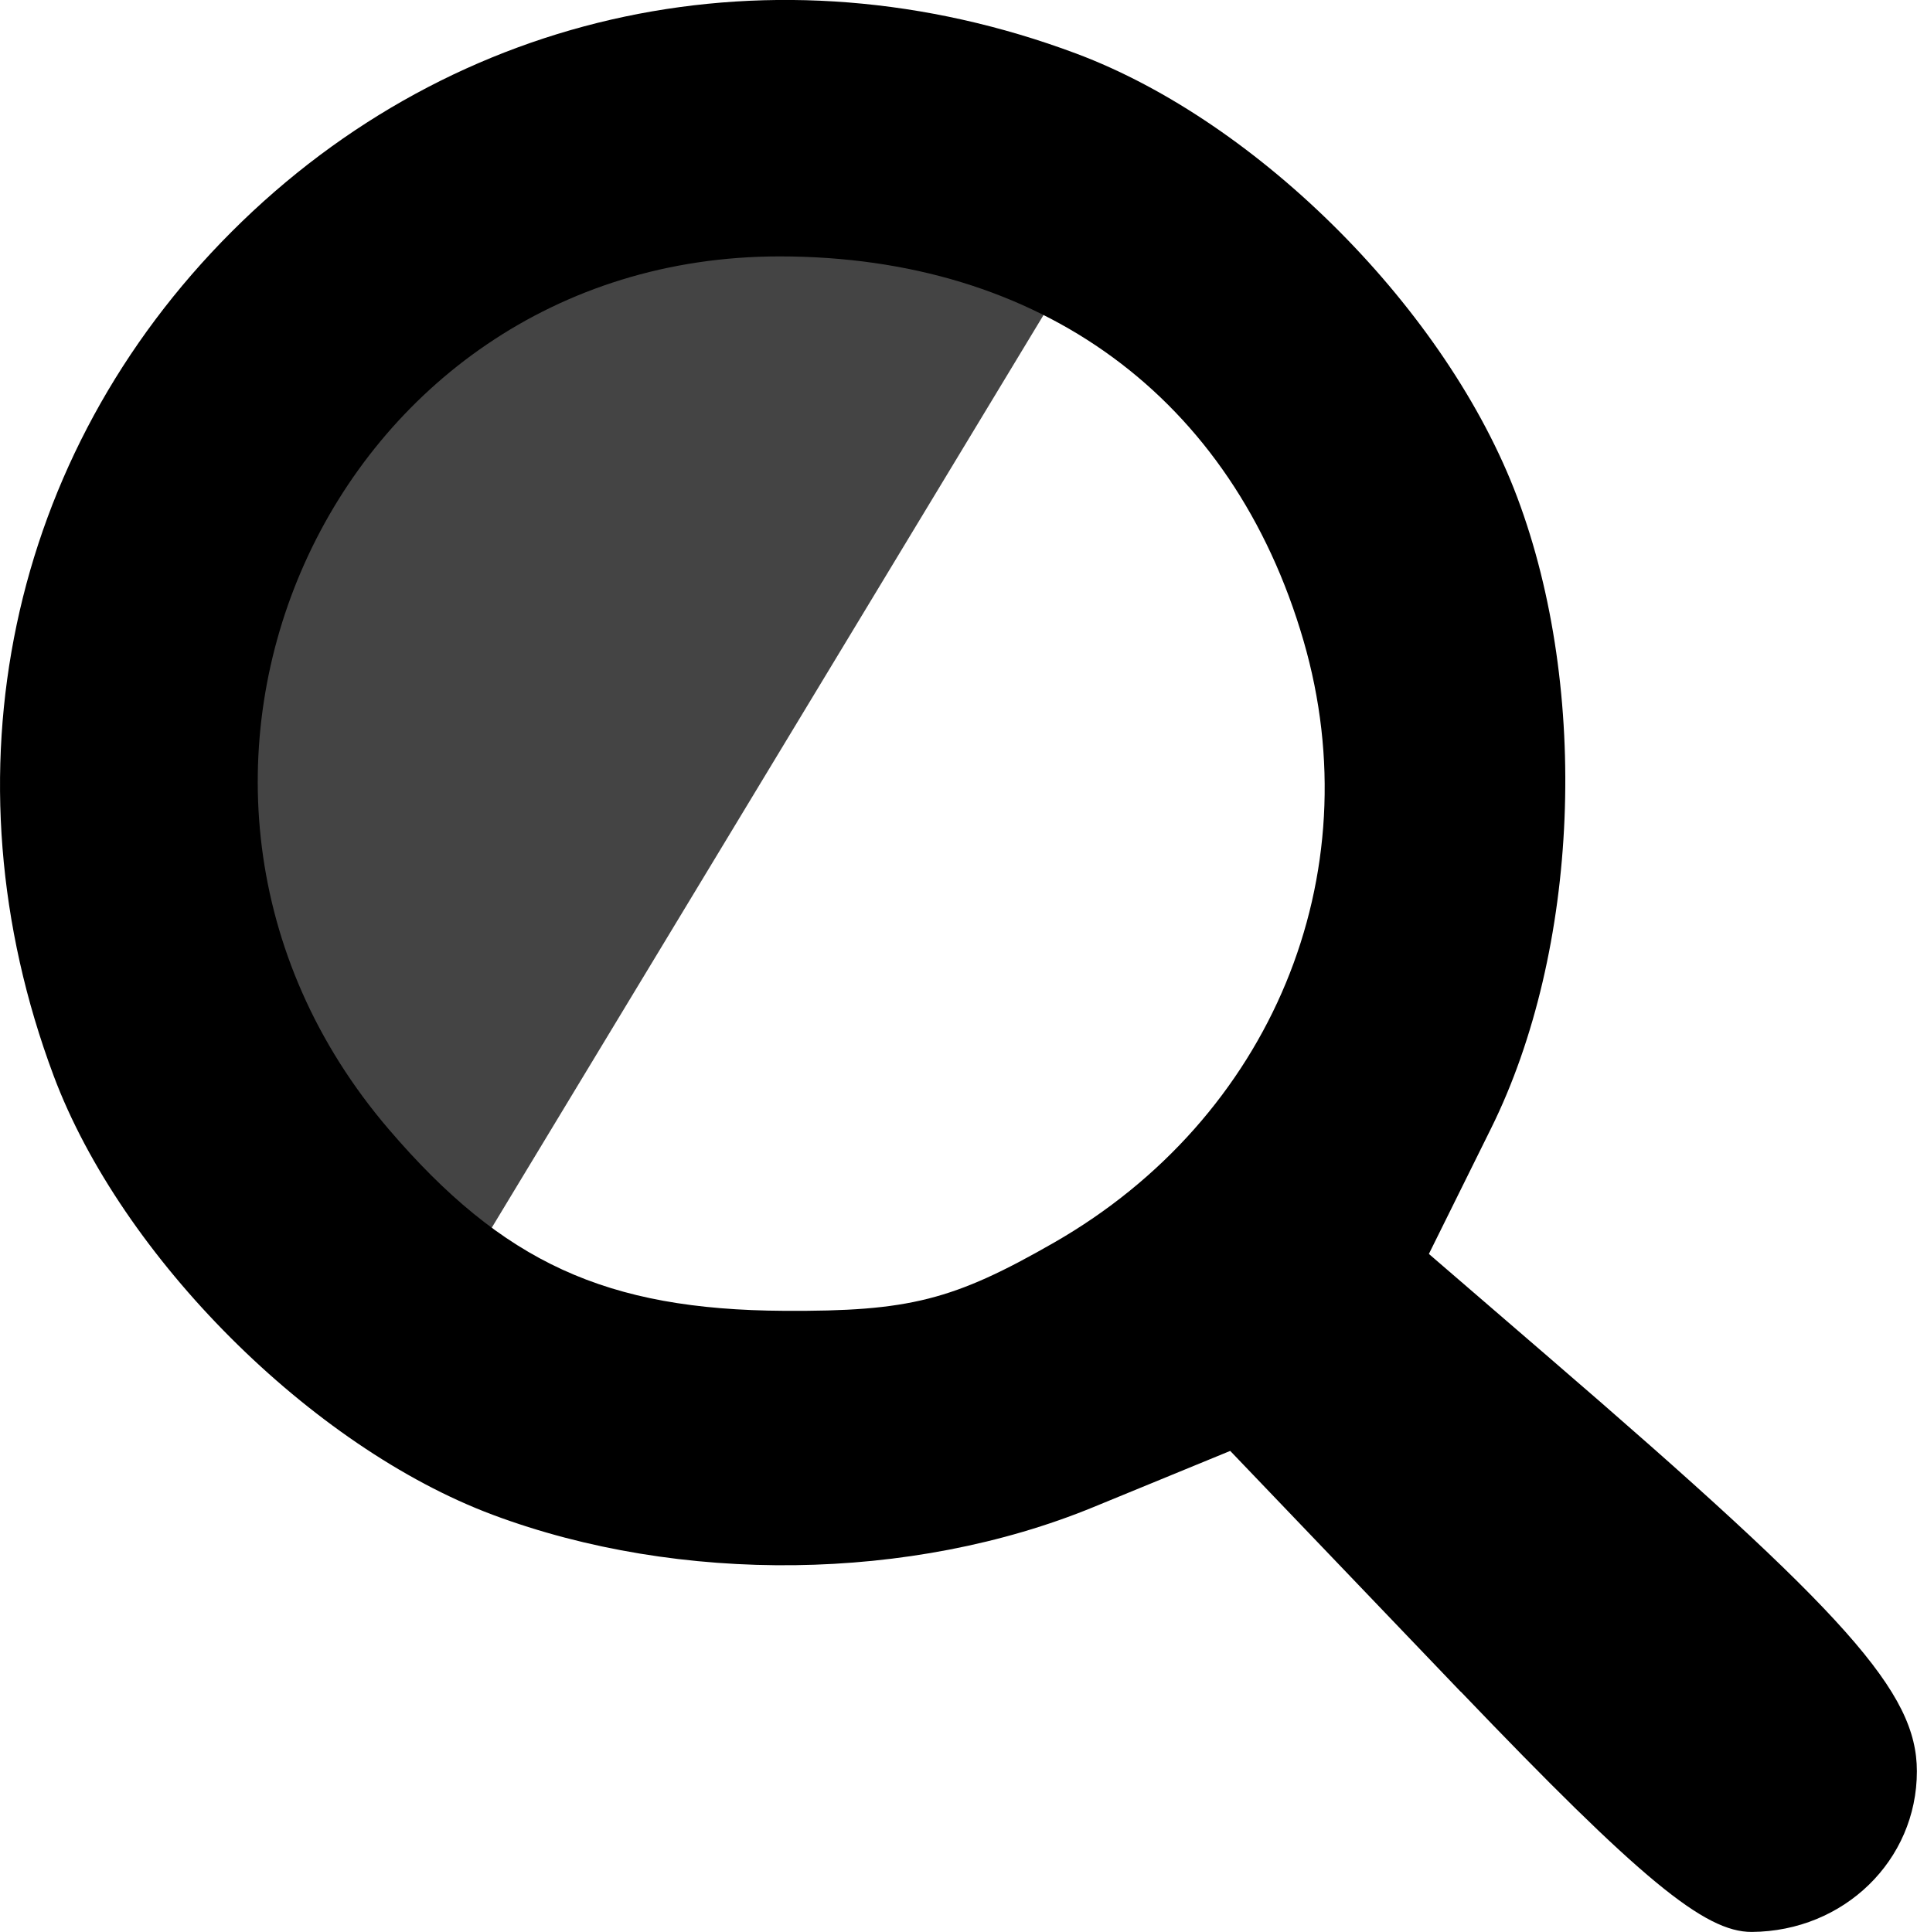
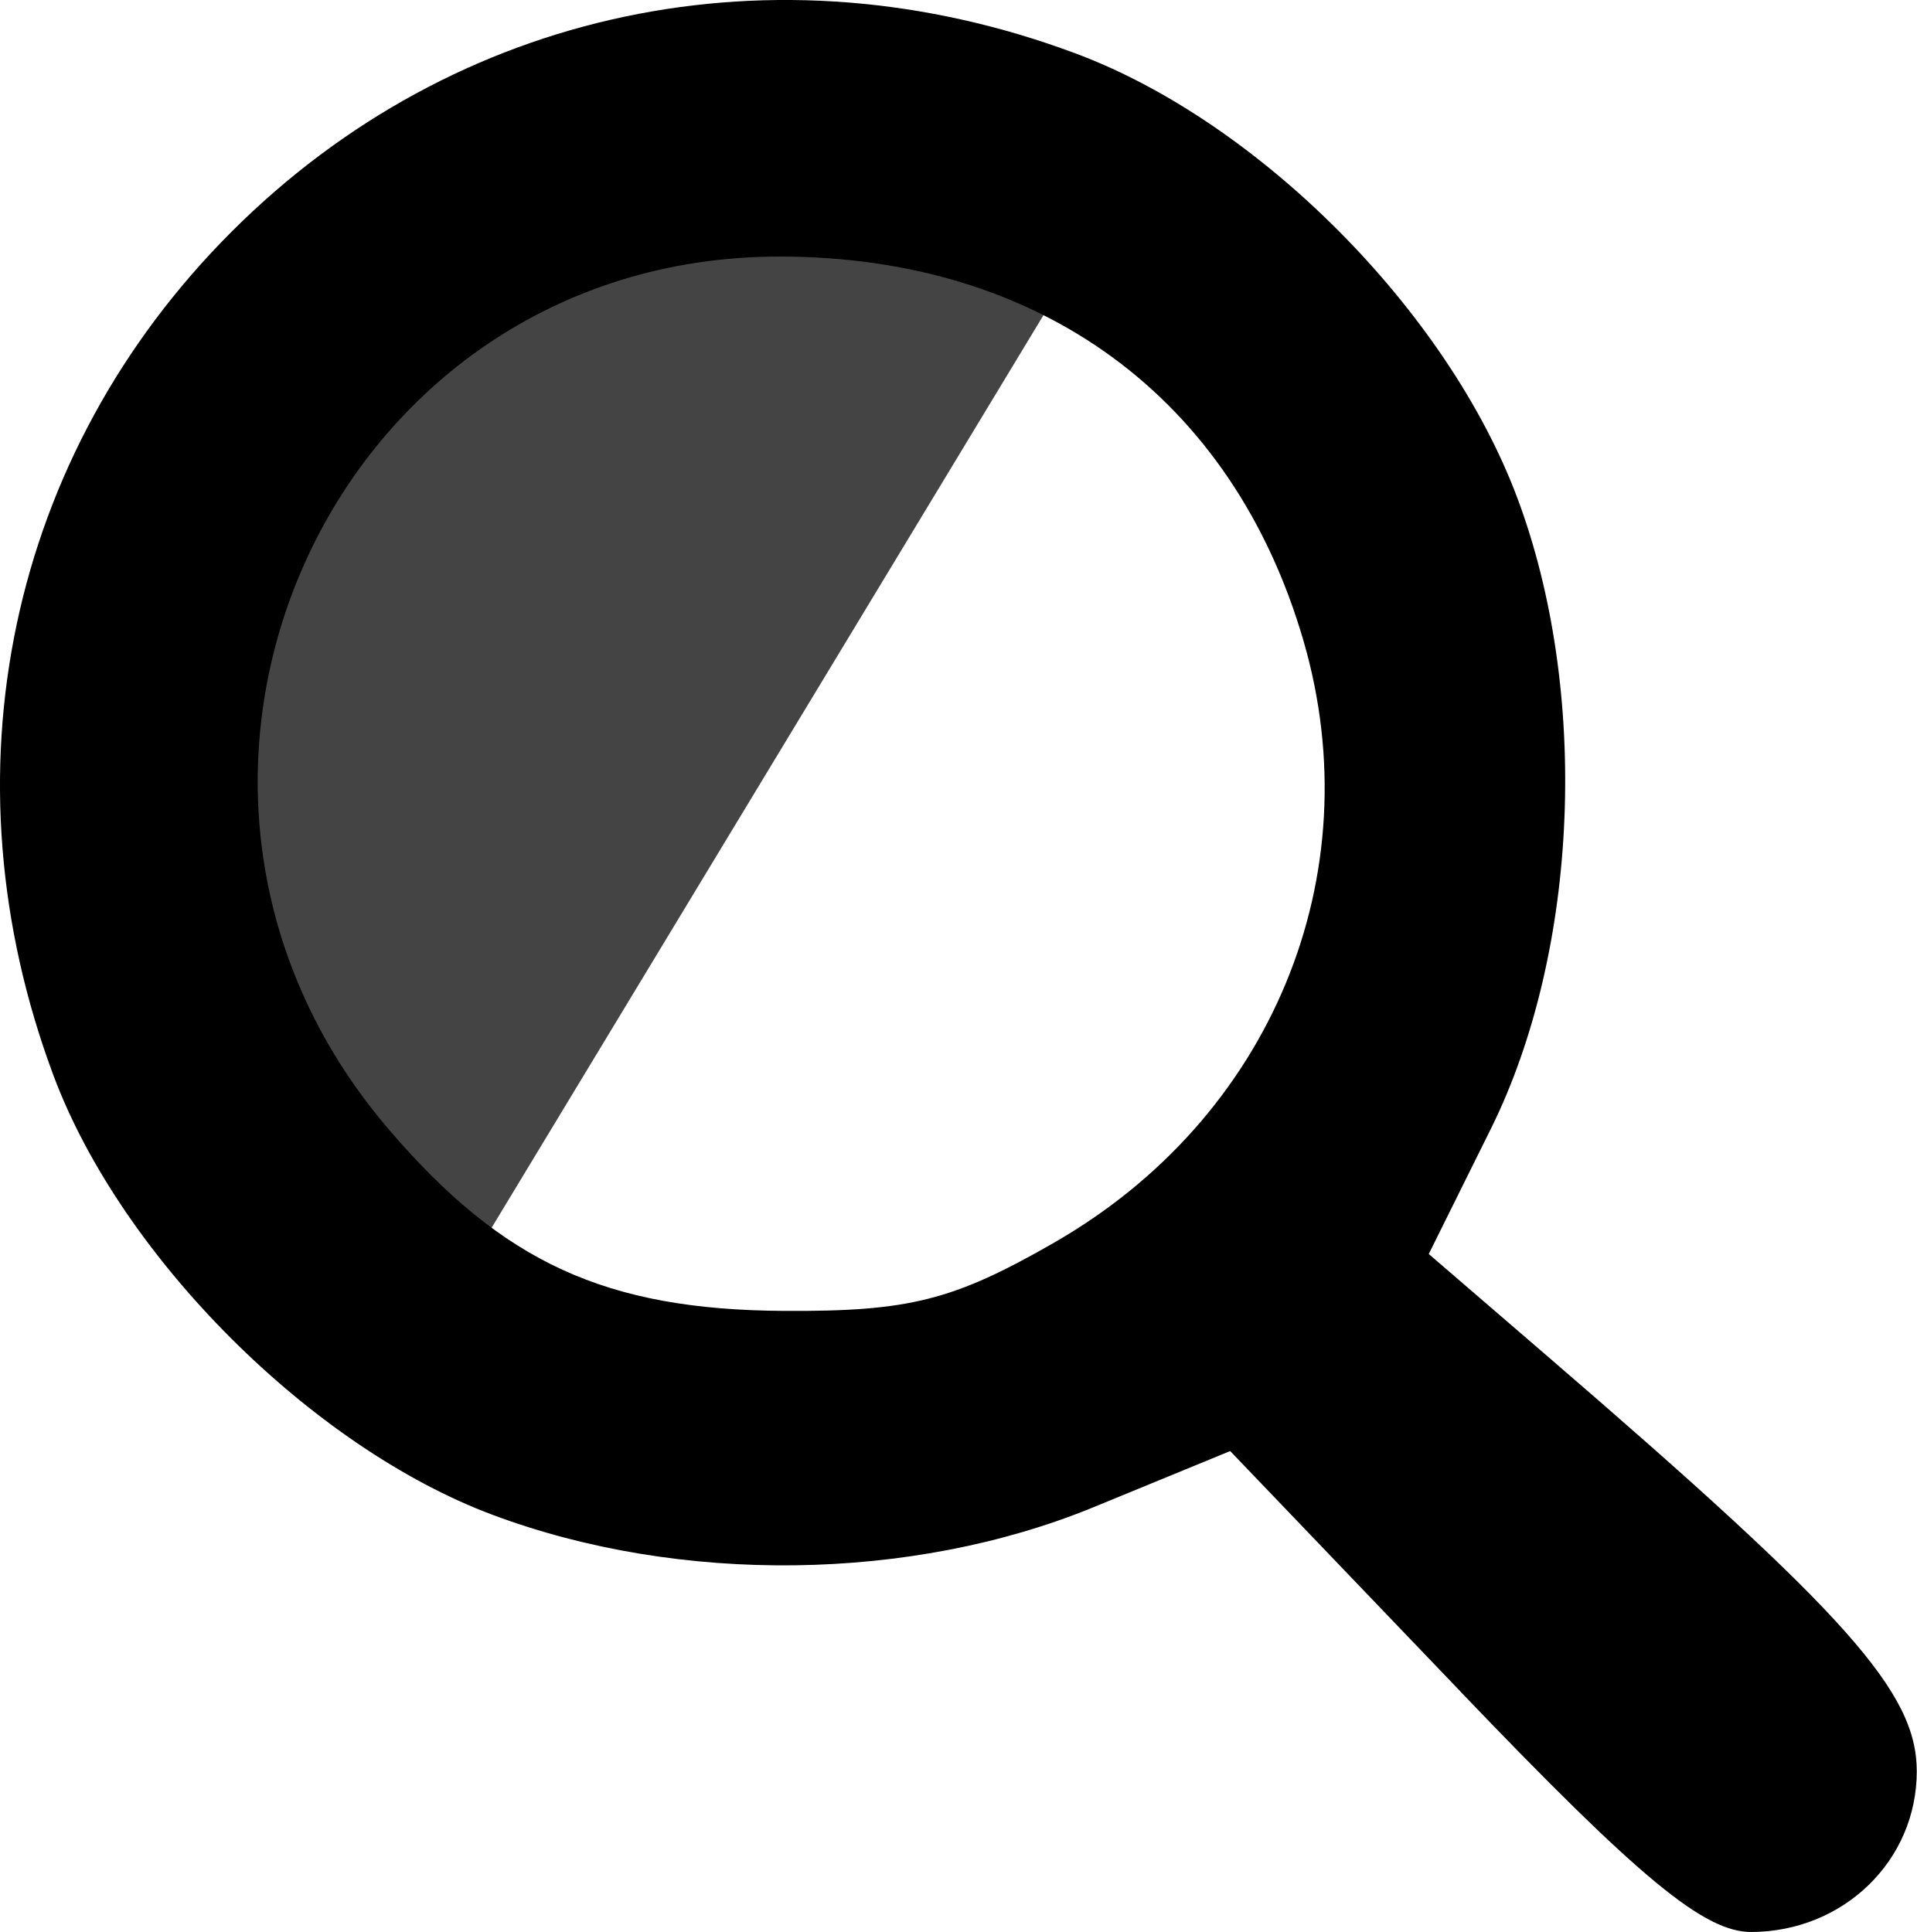
- <svg xmlns="http://www.w3.org/2000/svg" width="22.095mm" height="22.275mm" version="1.1" viewBox="0 0 22.095 22.275" xml:space="preserve">
-   <g transform="translate(-4.3196 .5752)">
-     <path d="m9.931 13.674 6.628-10.966-3.853-1.299-5.945 2.973-0.528 6.672z" style="fill-opacity:.733;stroke-width:.265" />
-     <path d="m21.156 18.929-2.656-2.776-1.577 0.648c-2.094 0.861-4.768 0.895-6.923 0.089-2.089-0.782-4.28-2.973-5.062-5.062-1.299-3.472-0.521-7.159 2.053-9.733 2.574-2.574 6.261-3.351 9.733-2.053 2.114 0.791 4.279 2.97 5.085 5.118 0.838 2.232 0.714 5.222-0.301 7.272l-0.718 1.45 1.379 1.189c3.458 2.98 4.246 3.867 4.246 4.776 0 1.027-0.841 1.845-1.903 1.852-0.544 0.003-1.285-0.609-3.355-2.771zm-4.686-5.178c2.504-1.436 3.662-4.231 2.875-6.939-0.815-2.803-3.034-4.431-6.039-4.431-5.188 0-7.912 6.084-4.505 10.064 1.315 1.536 2.504 2.082 4.561 2.093 1.438 0.008 1.947-0.121 3.108-0.787z" />
-   </g>
+ <svg xmlns="http://www.w3.org/2000/svg" xml:space="preserve" width="83.509" height="84.189" viewBox="0 0 22.095 22.275">
+   <path d="M9.93 13.674 16.56 2.708l-3.854-1.3L6.76 4.382l-.528 6.672z" style="fill-opacity:.733;stroke-width:.265" transform="translate(-4.32 .575)" />
+   <path d="M16.836 19.504 14.18 16.73l-1.577.648c-2.094.86-4.767.895-6.923.088-2.089-.781-4.28-2.973-5.062-5.062C-.681 8.932.097 5.244 2.67 2.671 5.244.097 8.932-.681 12.403.618c2.114.791 4.279 2.97 5.085 5.118.838 2.233.714 5.222-.3 7.272l-.719 1.45 1.38 1.189c3.458 2.98 4.245 3.867 4.245 4.776 0 1.027-.841 1.846-1.903 1.852-.544.004-1.285-.608-3.355-2.77m-4.686-5.178c2.505-1.436 3.662-4.23 2.875-6.939-.815-2.802-3.034-4.43-6.039-4.43-5.188 0-7.912 6.083-4.505 10.063 1.315 1.537 2.504 2.082 4.56 2.093 1.439.008 1.948-.12 3.11-.787z" />
</svg>
